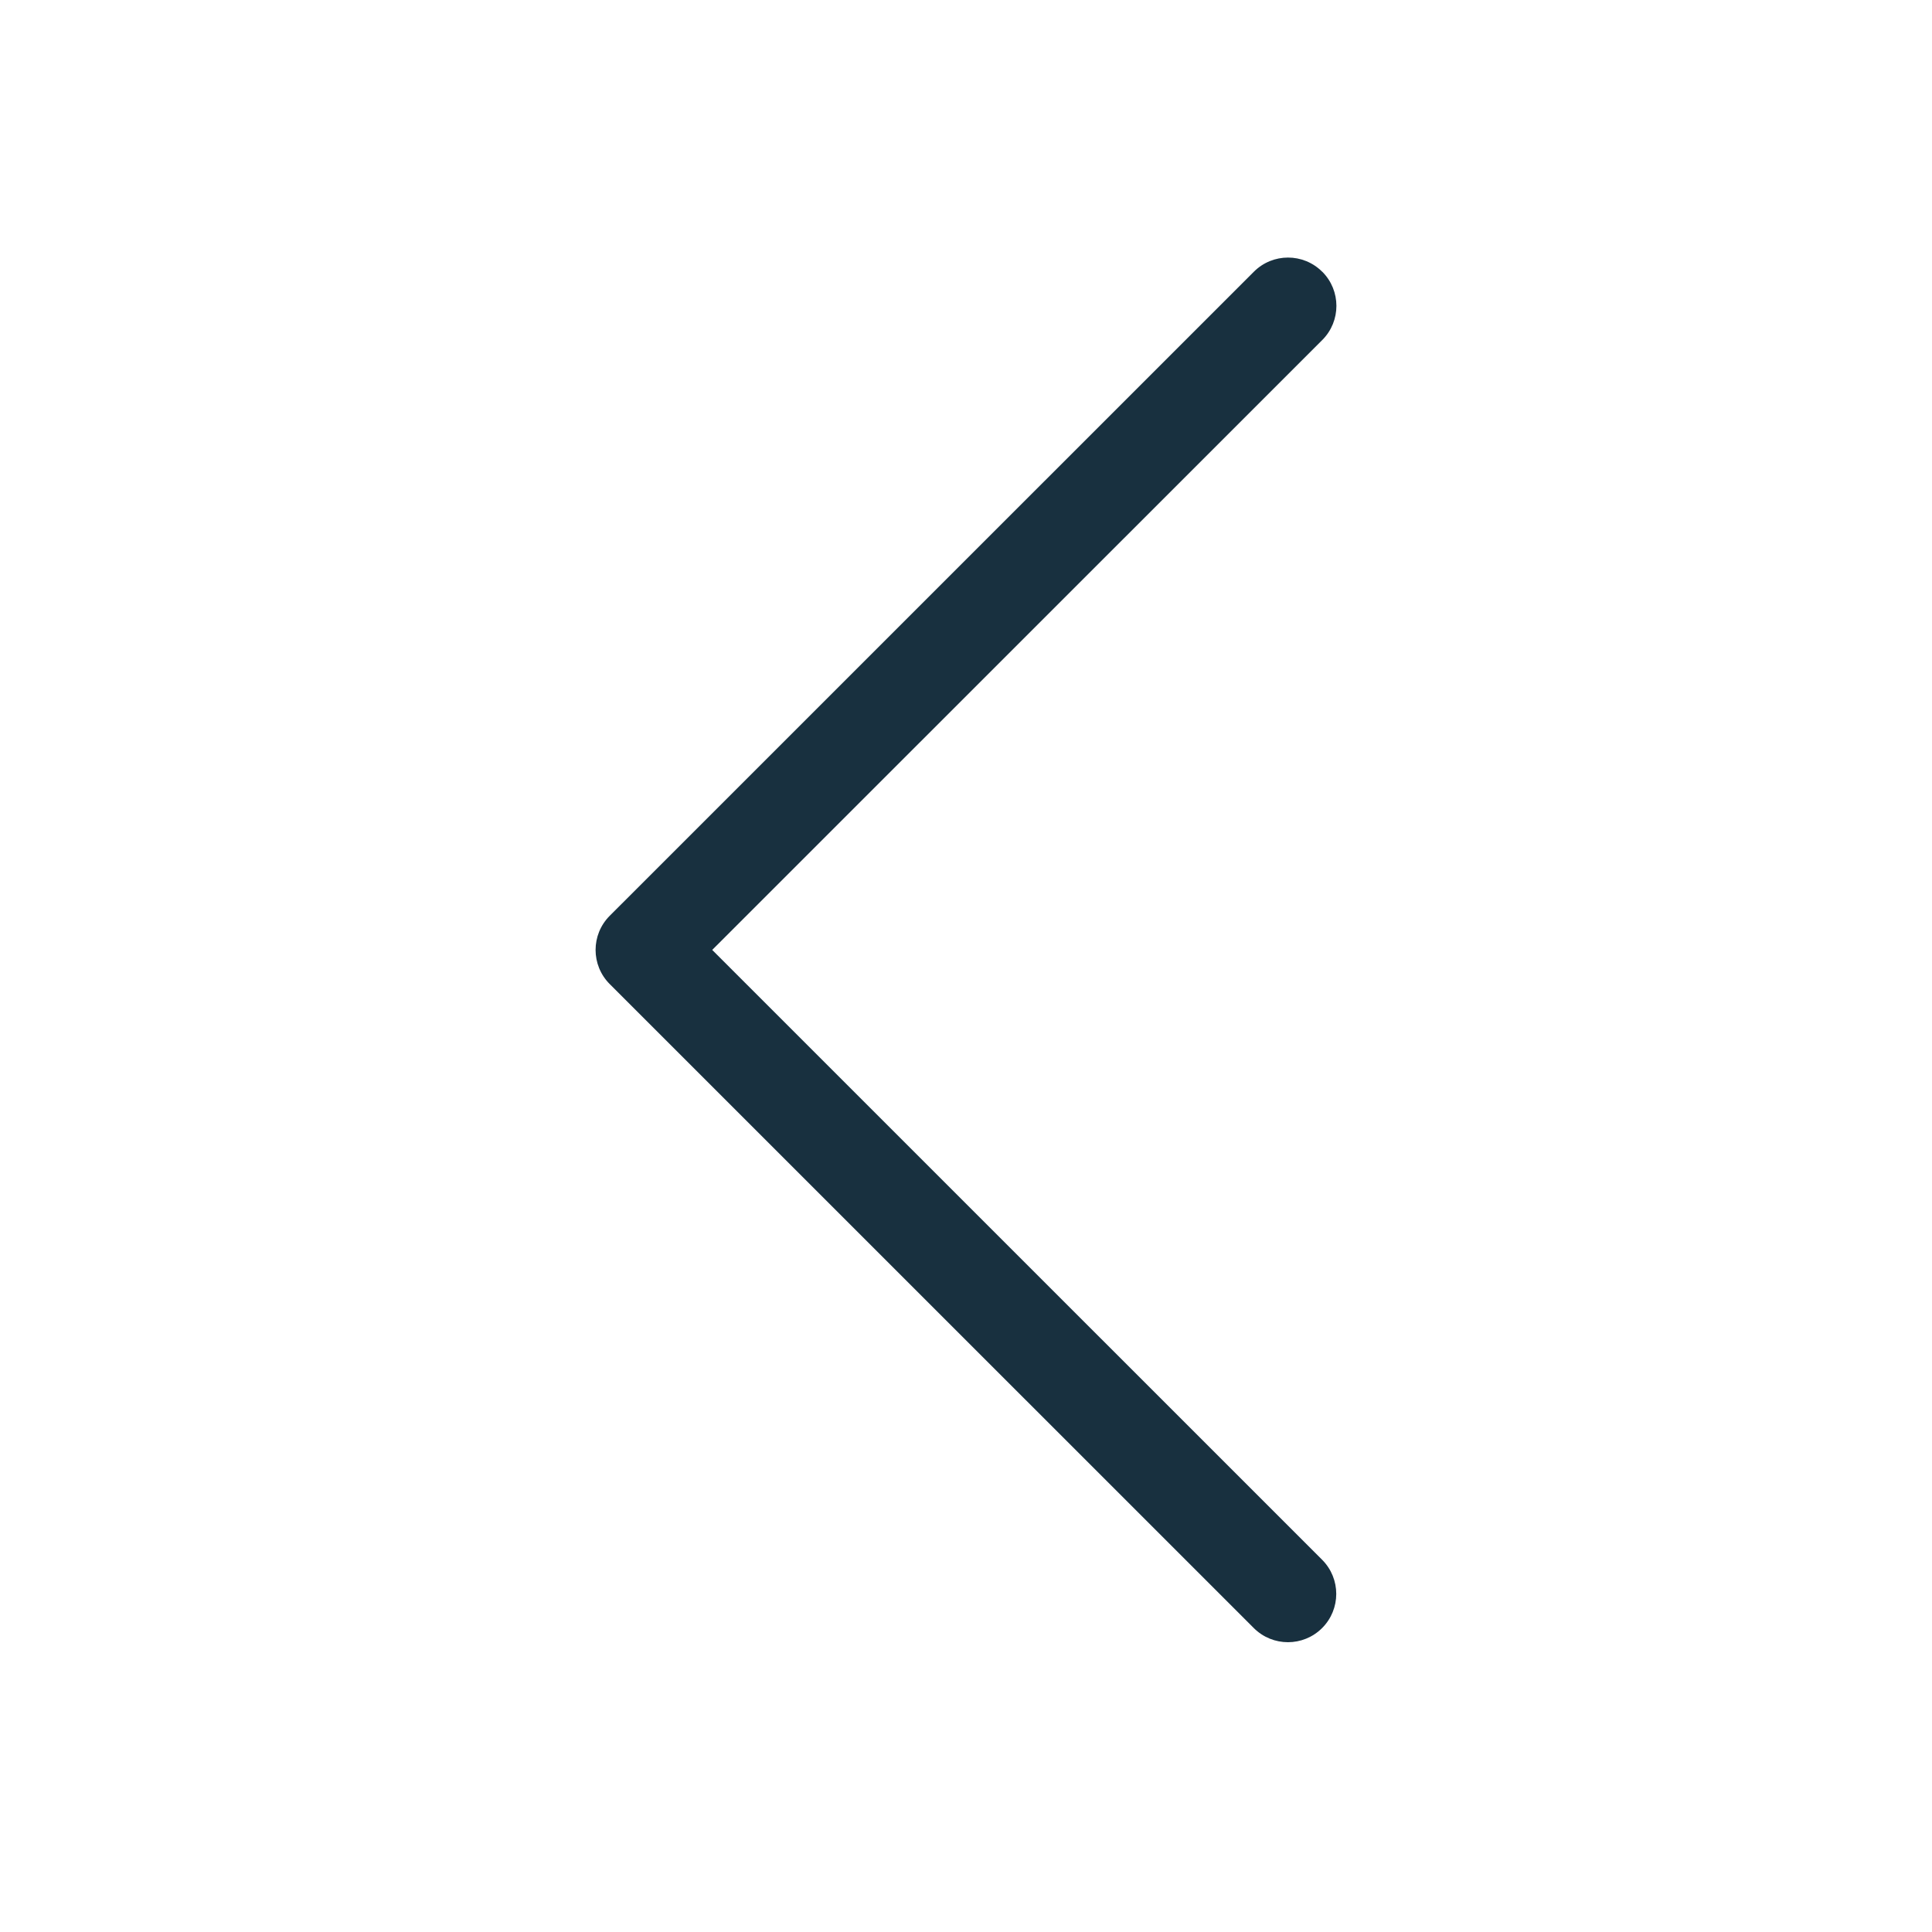
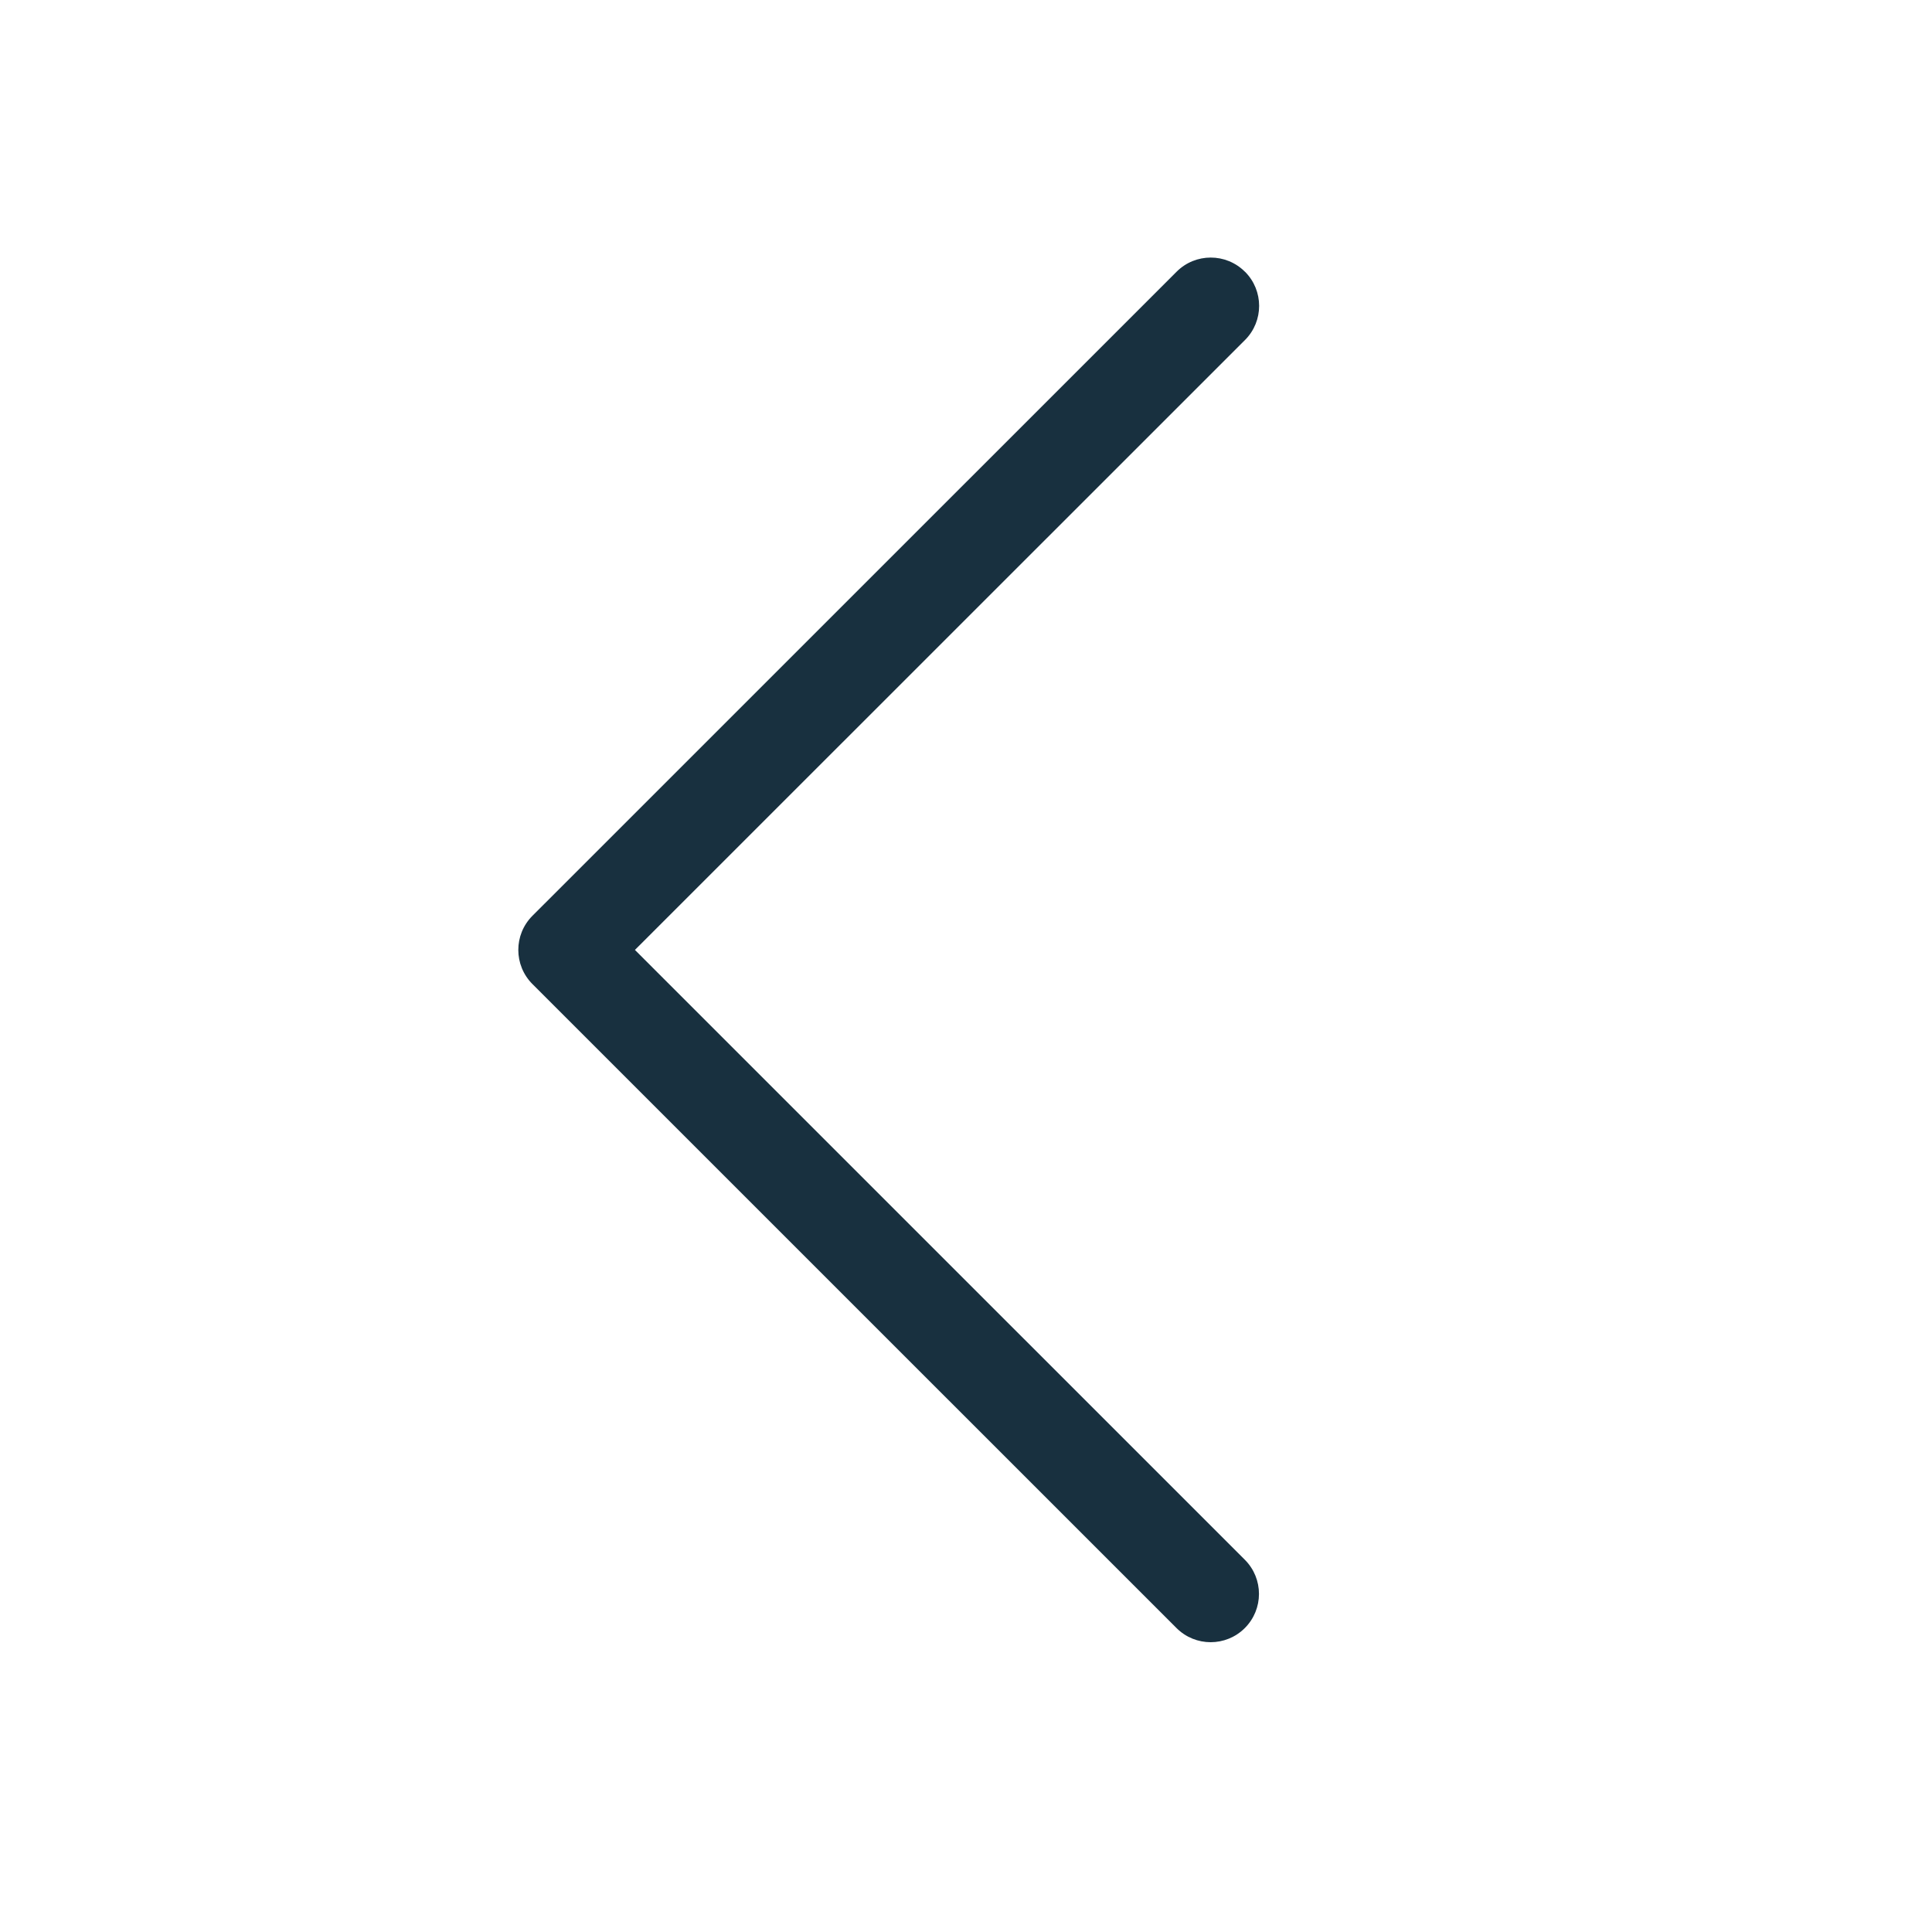
<svg width="25" height="25" viewBox="0 0 25 25" fill="none">
  <g id="caret_left">
-     <path fill-rule="evenodd" clip-rule="evenodd" d="M17.109 3.516a.625.625 0 0 0-.884 0L7.89 11.85a.625.625 0 0 0 0 .884l8.334 8.333a.625.625 0 0 0 .884-.884l-7.892-7.891L17.11 4.4a.625.625 0 0 0 0-.884Z" fill="#18303F" id="iconDefault" />
+     <path fill-rule="evenodd" clip-rule="evenodd" d="M16.109 3.516a.625.625 0 0 0-.884 0L6.89 11.85a.625.625 0 0 0 0 .884l8.334 8.333a.625.625 0 0 0 .884-.884l-7.892-7.891L16.11 4.4a.625.625 0 0 0 0-.884Z" fill="#18303F" id="iconDefault" />
  </g>
</svg>
